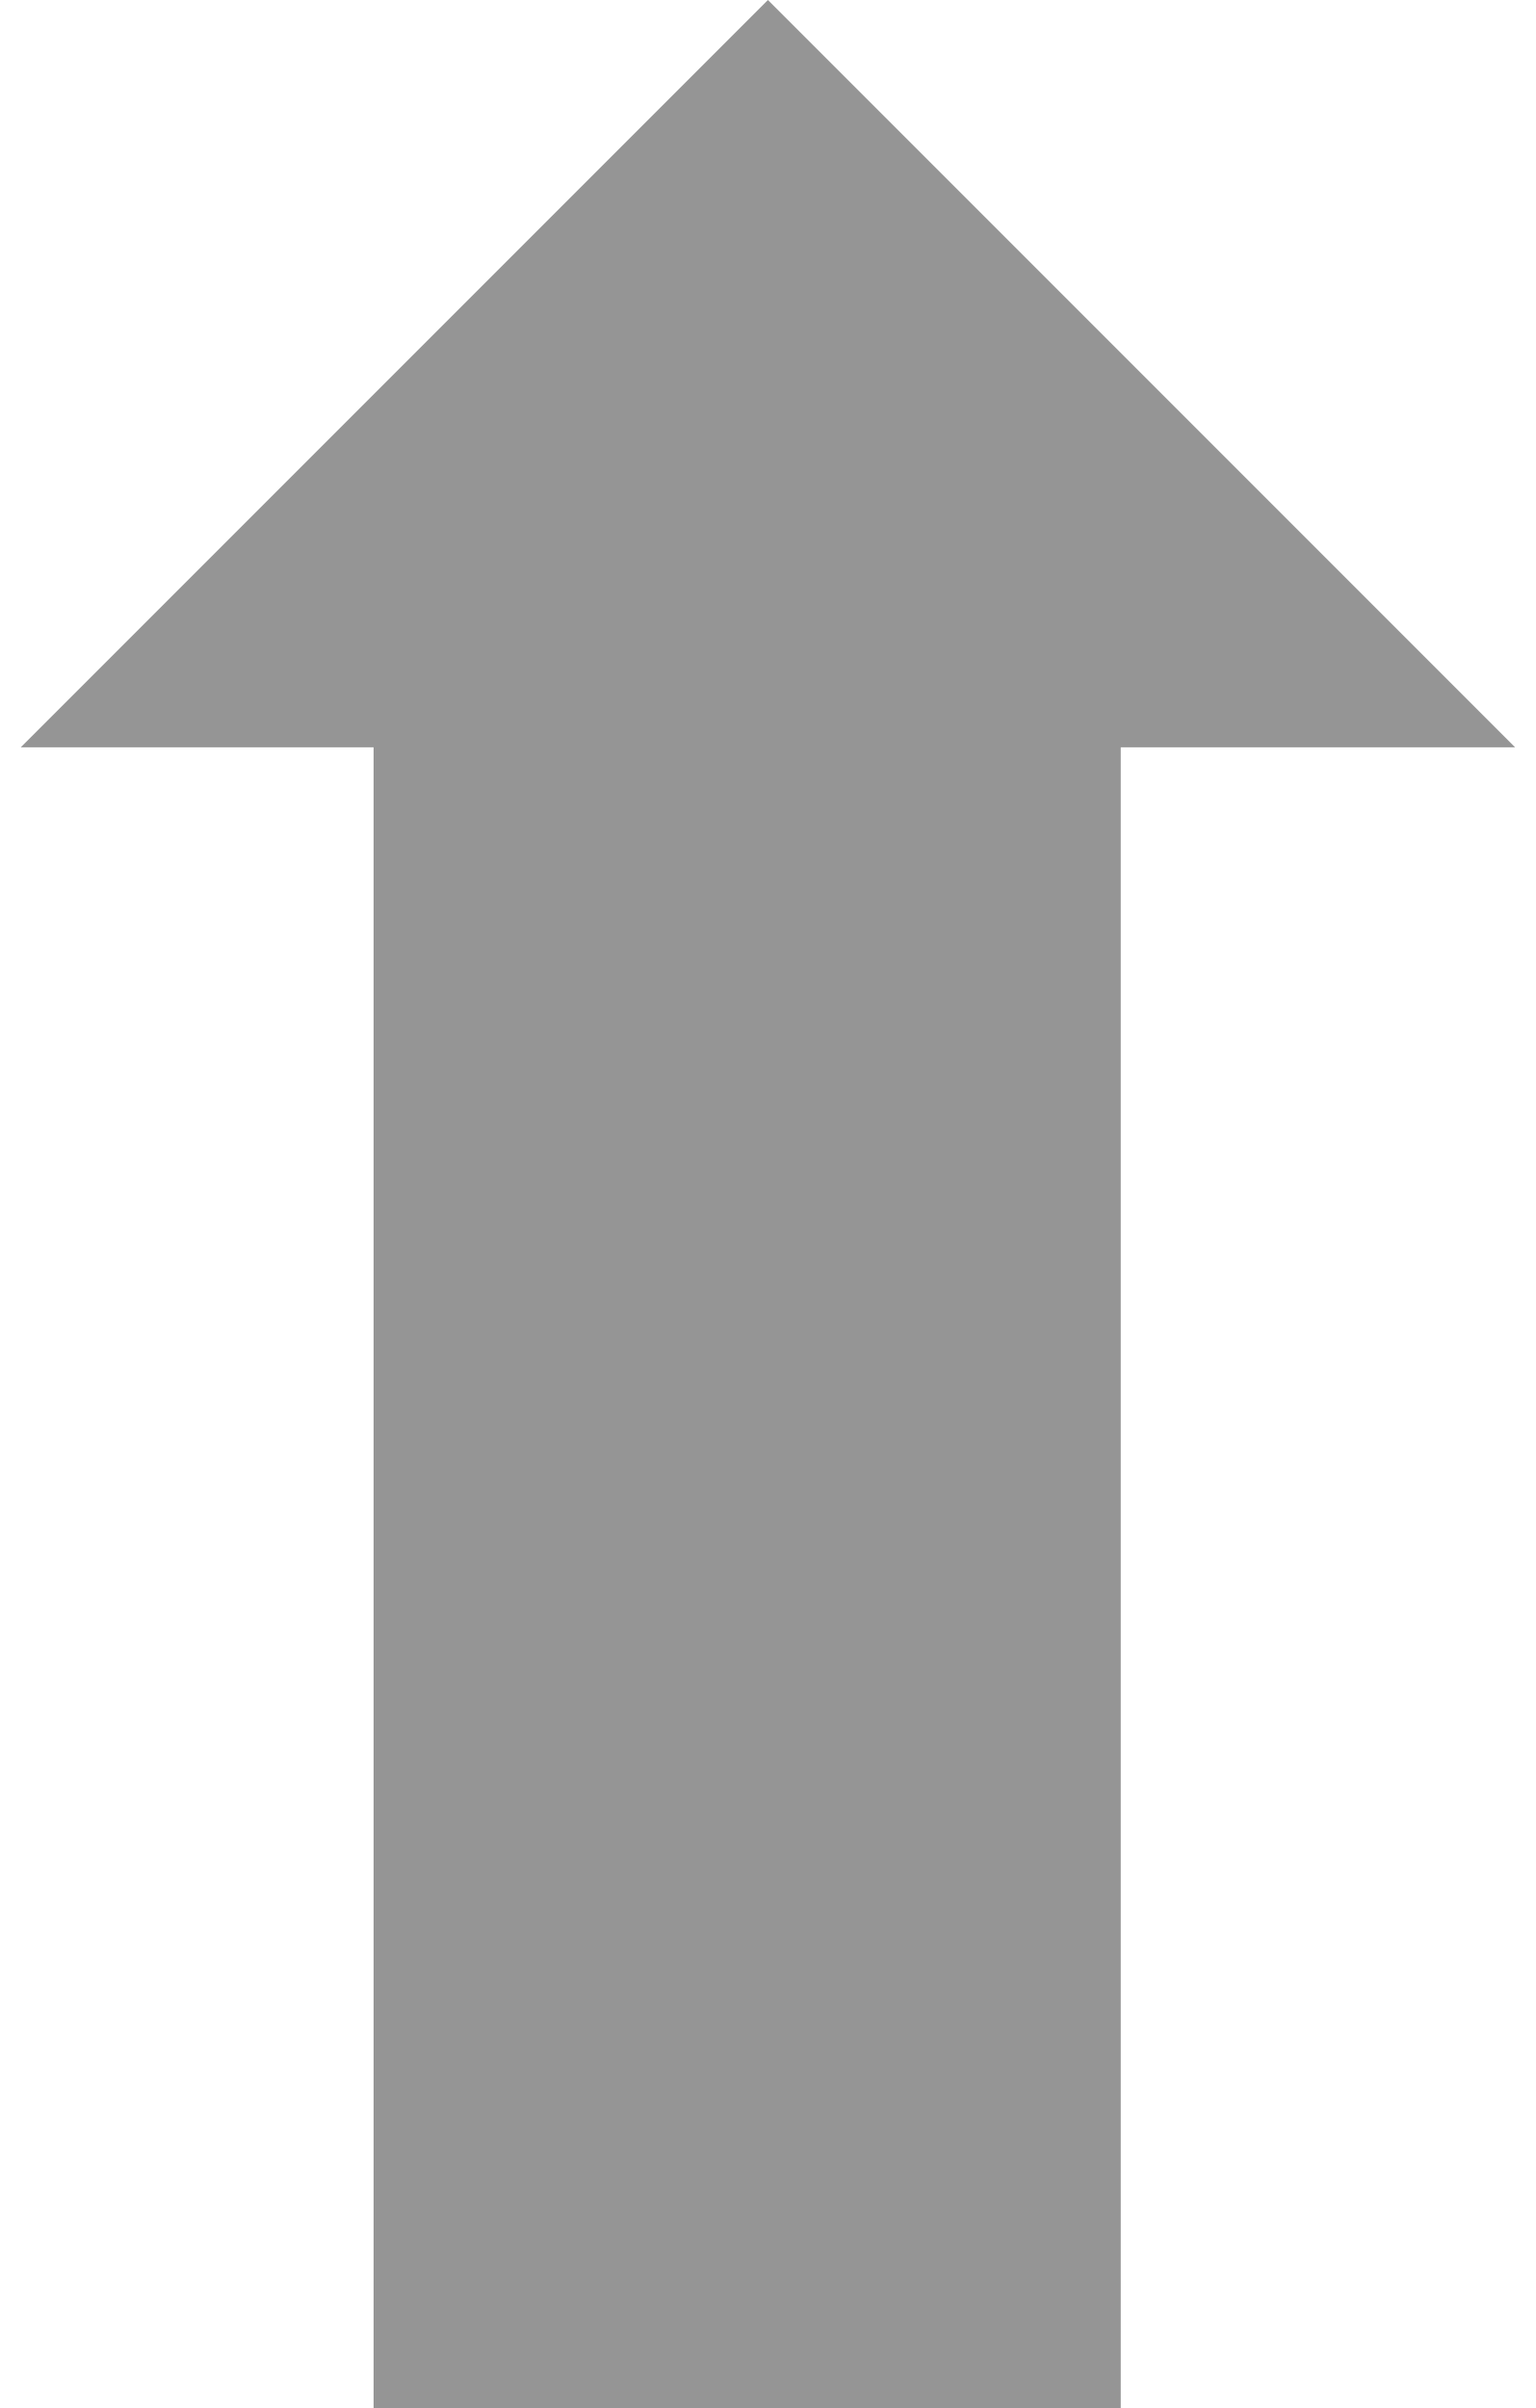
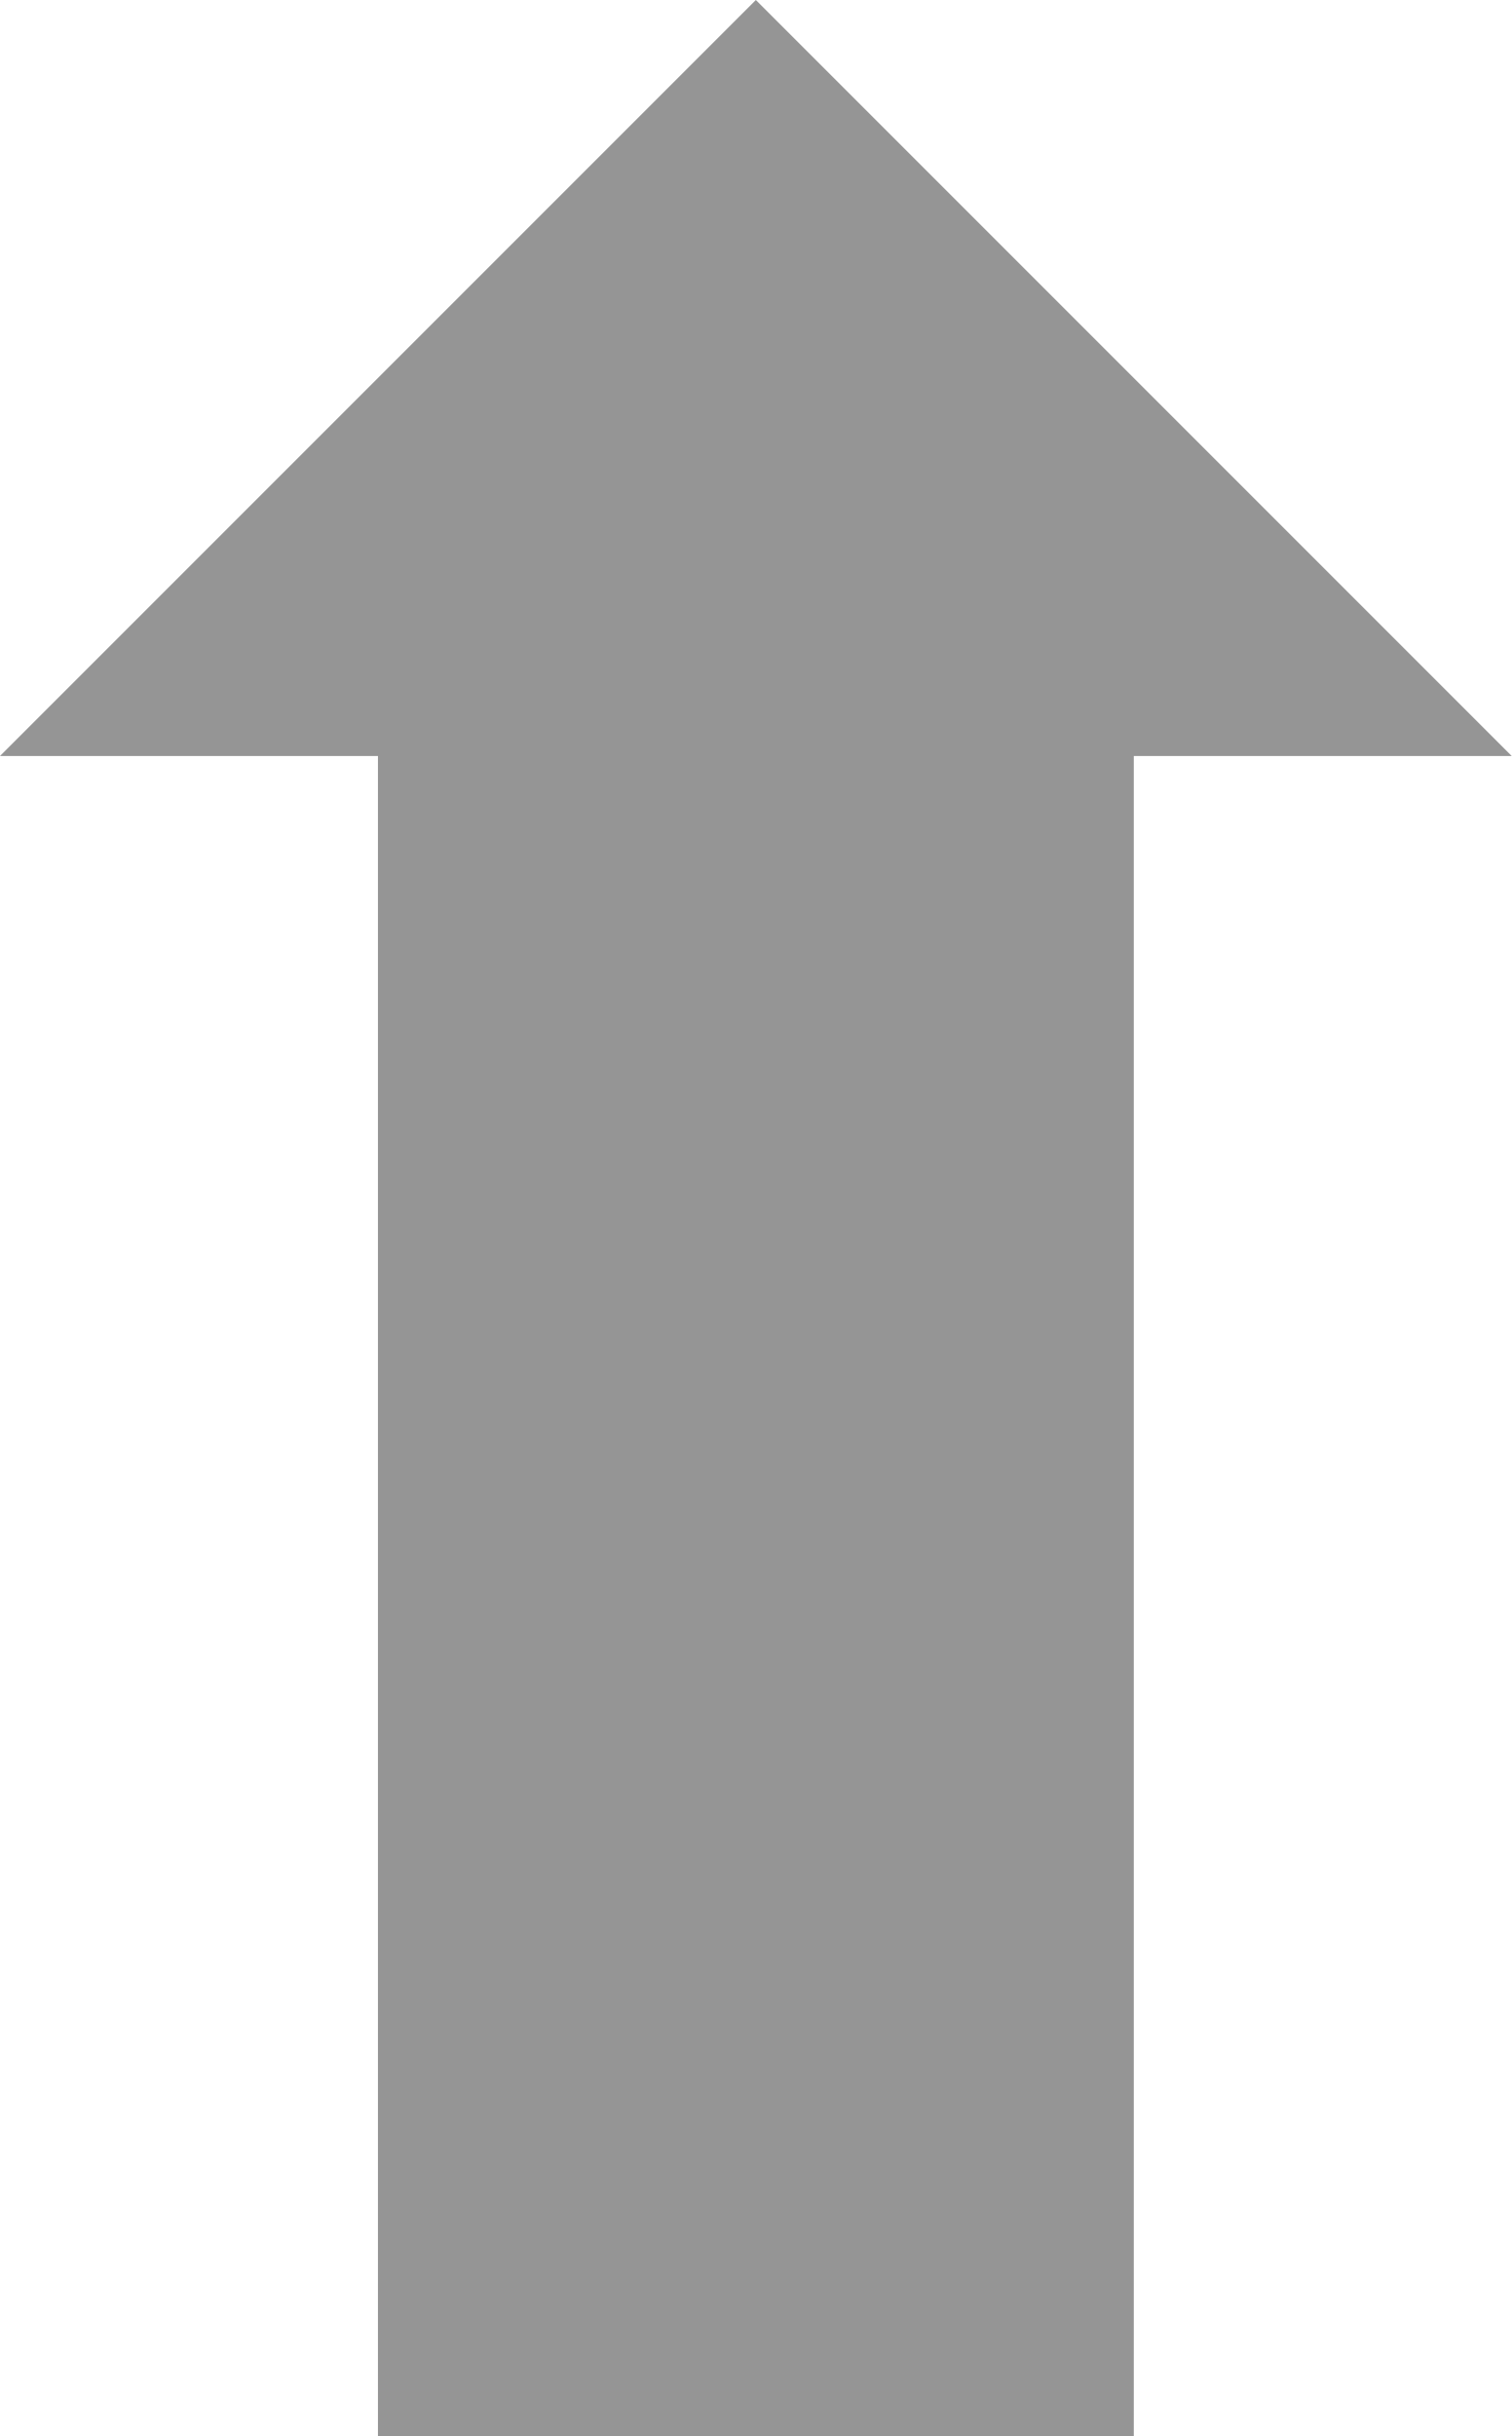
- <svg xmlns="http://www.w3.org/2000/svg" width="74" height="116" version="1.1" viewBox="0 0 74 116" xml:space="preserve">
-   <path d="m18 116v-80h-17l36-36 36 36h-19v80" fill="#959595" stroke-opacity="0" style="paint-order:markers stroke fill" />
+ <svg xmlns="http://www.w3.org/2000/svg" width="72" height="116" version="1.1" viewBox="0 0 72 116" xml:space="preserve">
+   <path d="m18 116v-80h-18l36-36 36 36h-18v80" fill="#959595" stroke-opacity="0" style="paint-order:markers stroke fill" />
</svg>
